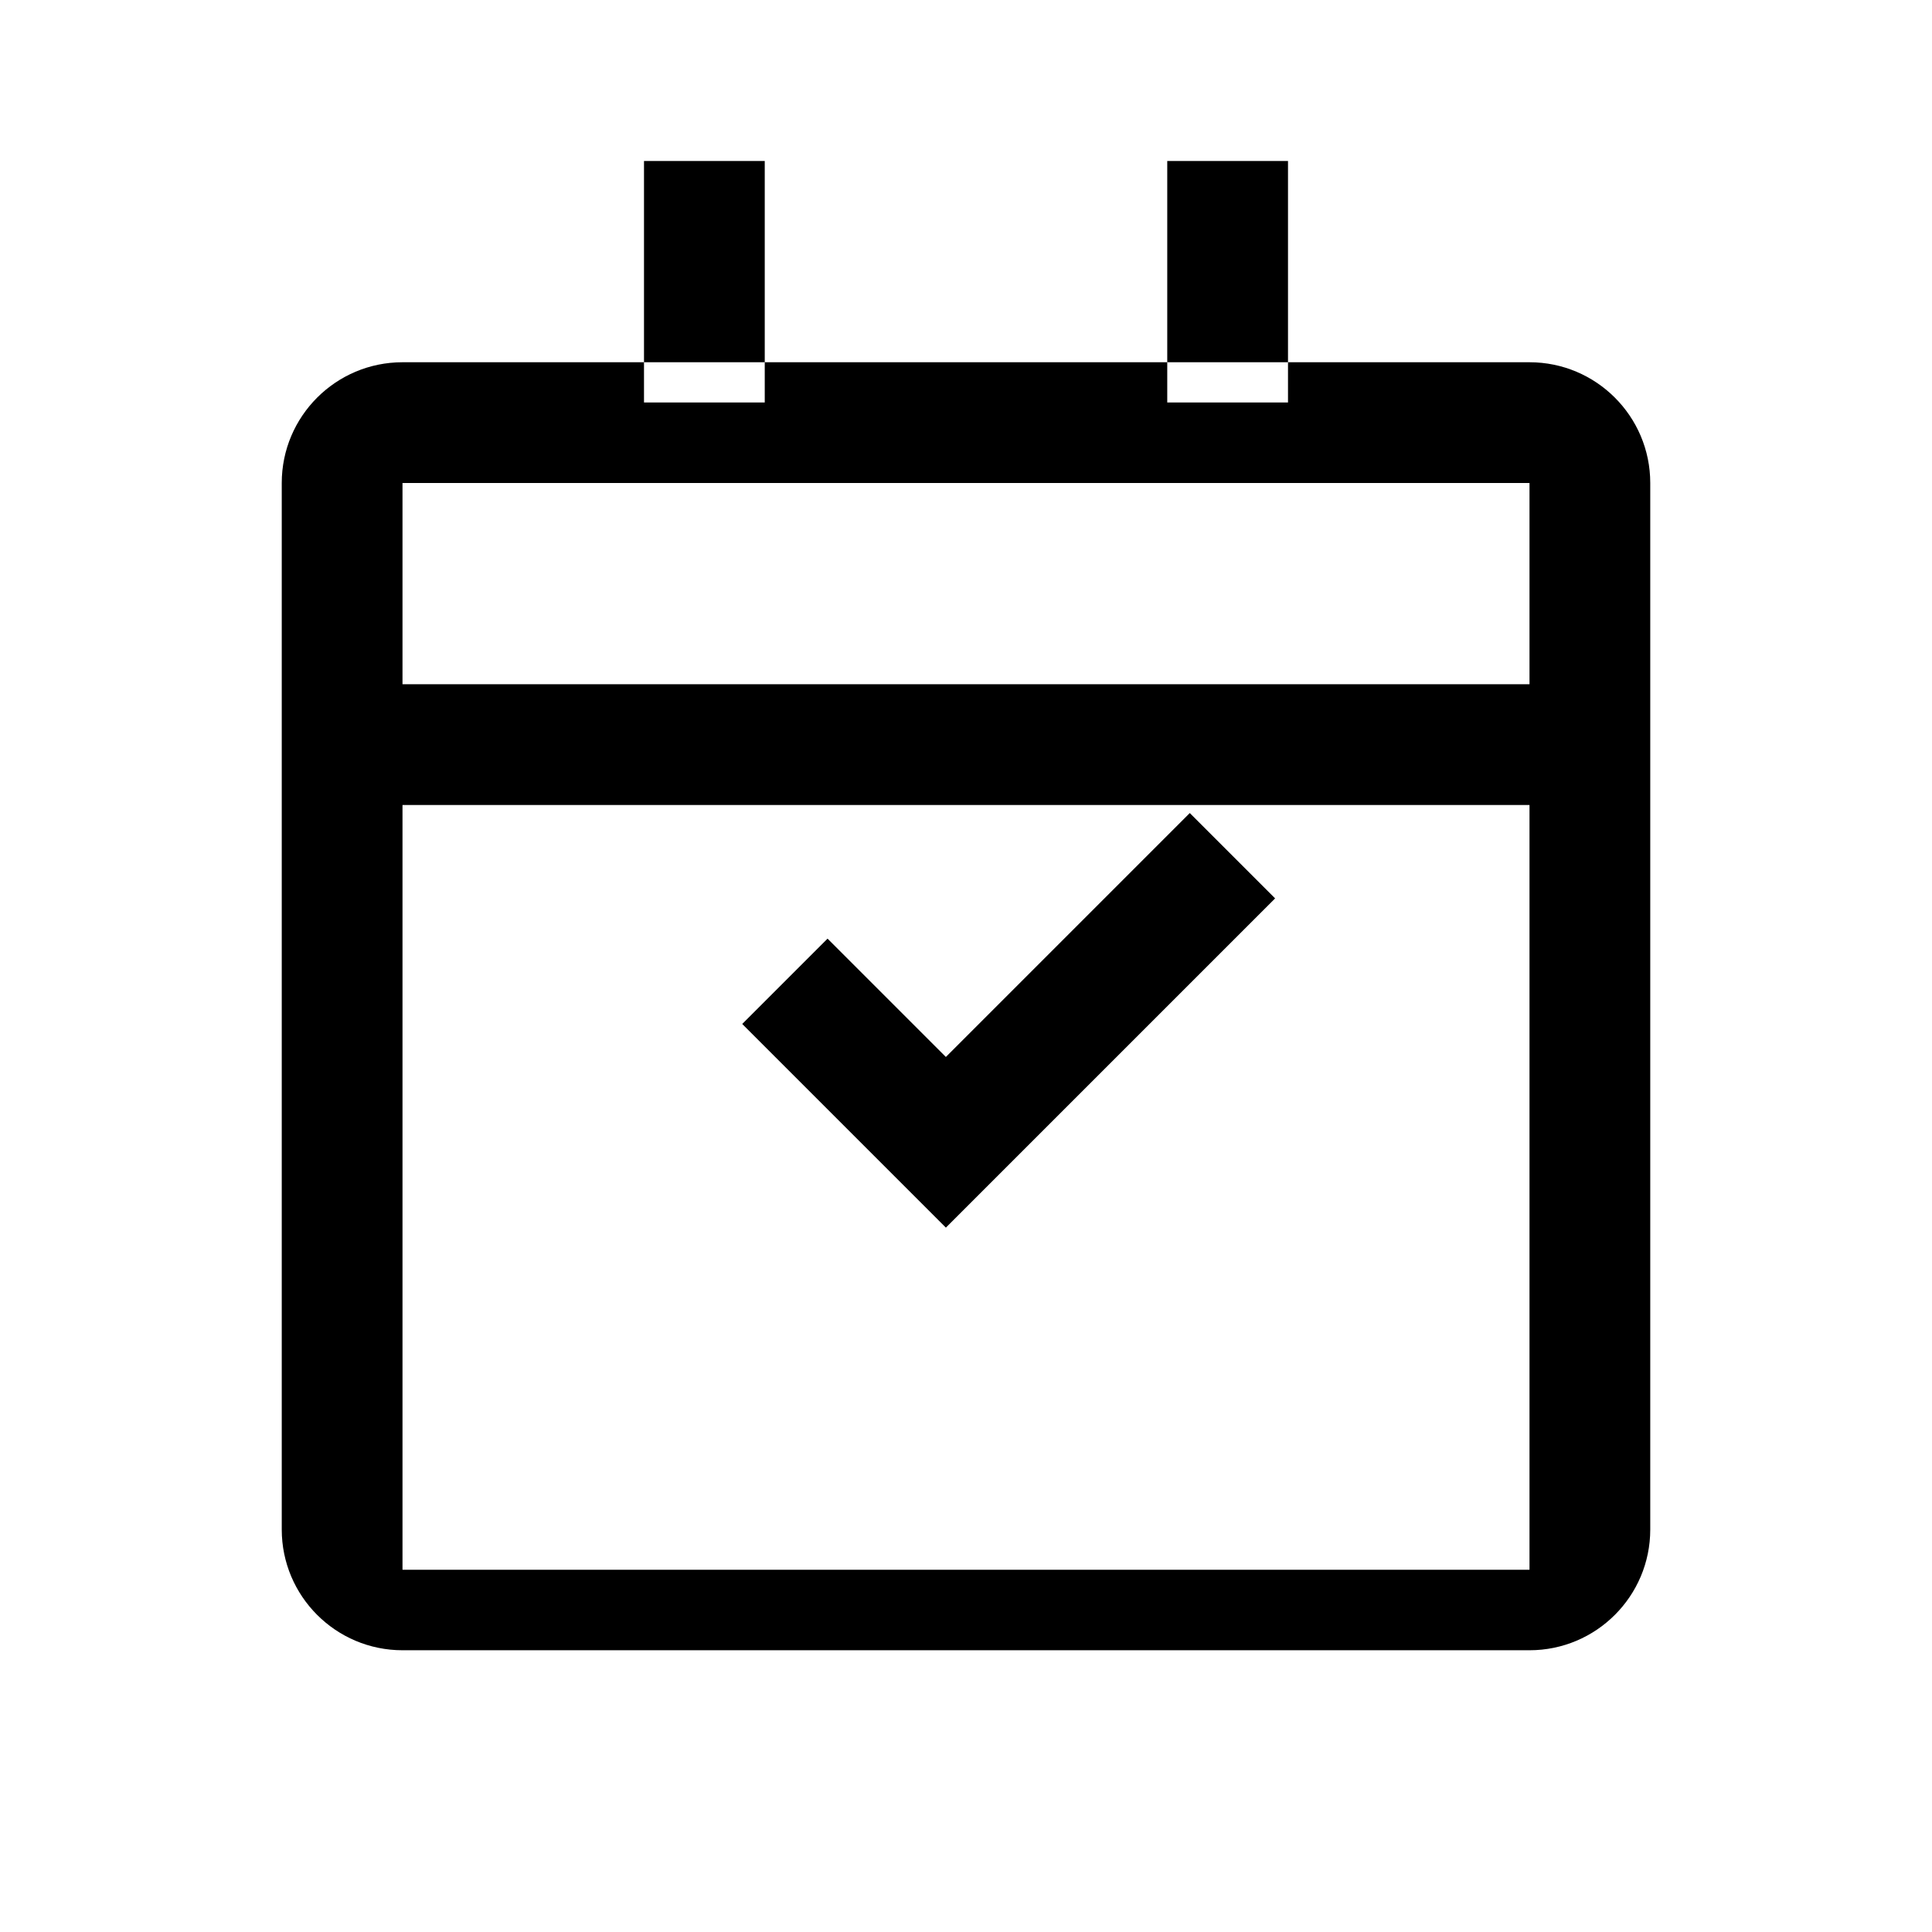
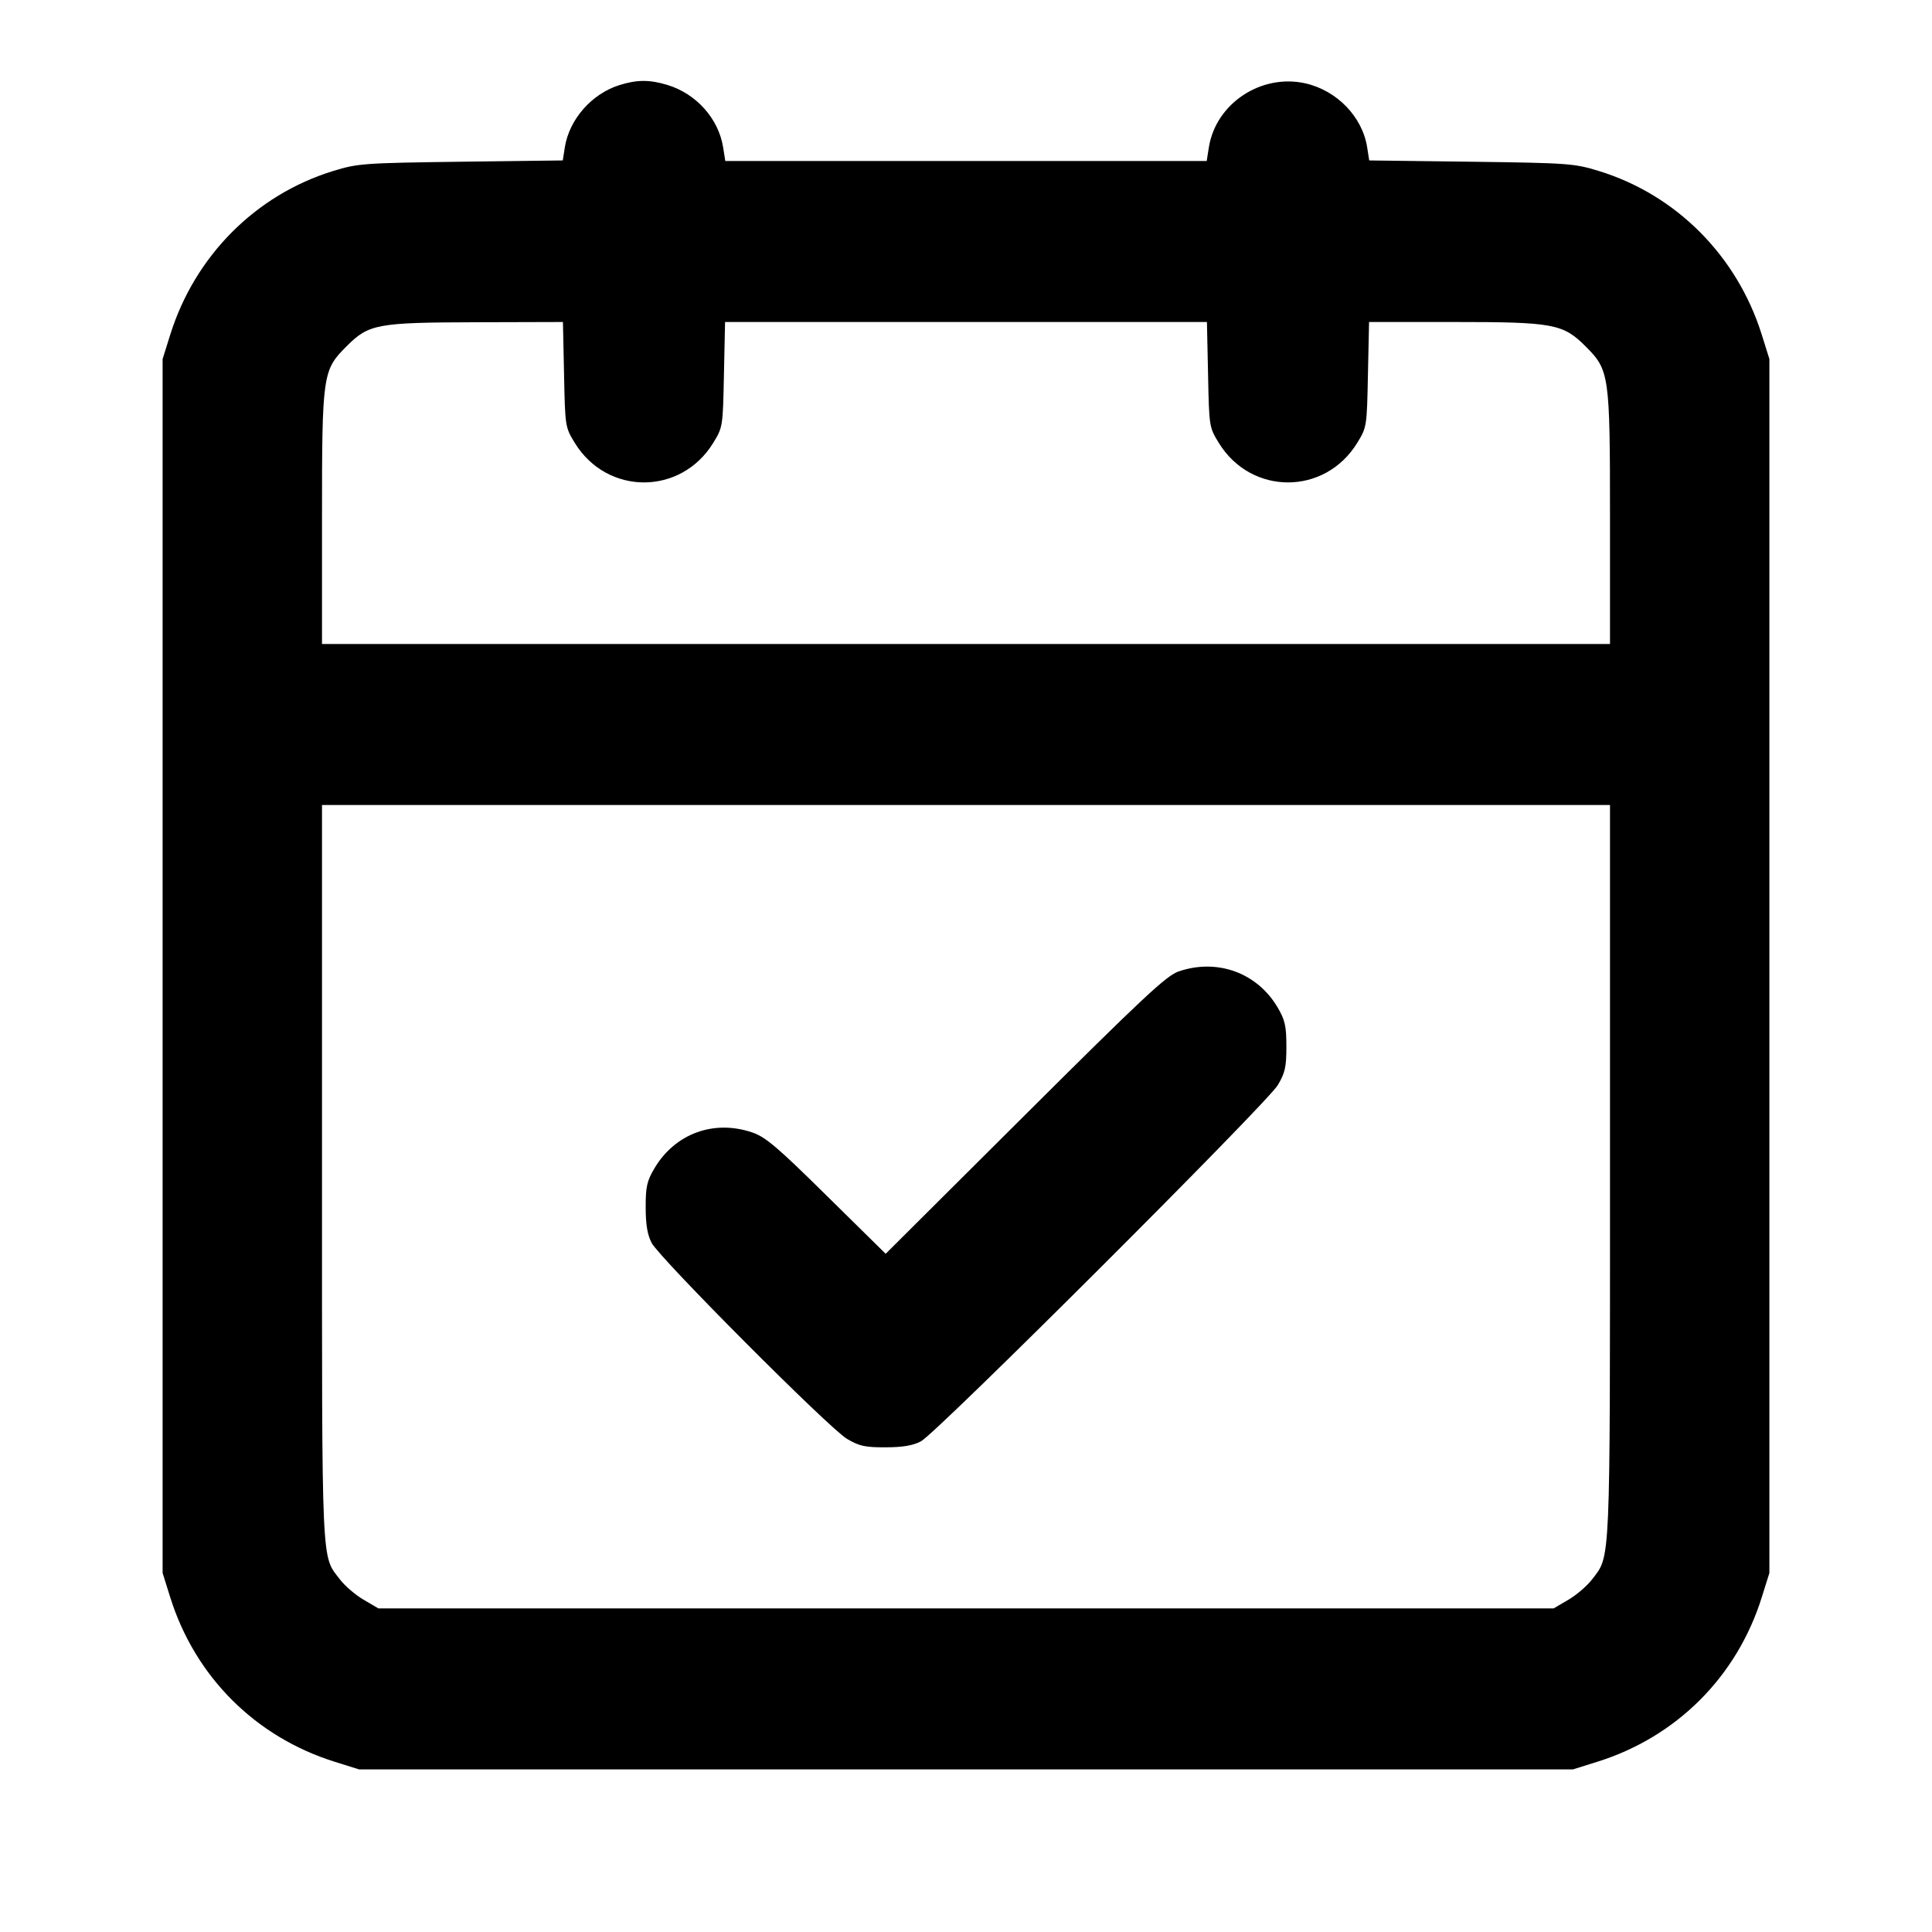
- <svg xmlns="http://www.w3.org/2000/svg" viewBox="0 0 24 24" fill="currentColor">
-   <path d="M8 2v3h1.5V2H8zm6.5 0v3H16V2h-1.5zM5 4.5h14c.828 0 1.5.672 1.5 1.5v13c0 .828-.672 1.5-1.5 1.5H5c-.828 0-1.5-.672-1.5-1.5V6c0-.828.672-1.5 1.5-1.5zM5 6v2.5h14V6H5zm0 4v9.5h14V10H5zm4.22 2.72 1.06-1.06 1.47 1.47 3.03-3.03 1.06 1.06-4.09 4.09-2.53-2.53z" />
+ <svg xmlns="http://www.w3.org/2000/svg" viewBox="0 0 24 24">
+   <path d="M7.695 1.057 C 7.351 1.165,7.073 1.481,7.017 1.827 L 6.991 1.993 5.725 2.009 C 4.518 2.025,4.445 2.030,4.139 2.124 C 3.176 2.420,2.420 3.180,2.114 4.160 L 2.020 4.460 2.020 12.000 L 2.020 19.540 2.114 19.840 C 2.422 20.827,3.173 21.578,4.160 21.886 L 4.460 21.980 12.000 21.980 L 19.540 21.980 19.840 21.886 C 20.827 21.578,21.578 20.827,21.886 19.840 L 21.980 19.540 21.980 12.000 L 21.980 4.460 21.886 4.160 C 21.580 3.180,20.824 2.420,19.861 2.124 C 19.555 2.030,19.482 2.025,18.275 2.009 L 17.009 1.993 16.983 1.827 C 16.922 1.448,16.606 1.123,16.214 1.035 C 15.666 0.913,15.104 1.285,15.017 1.830 L 14.990 2.000 12.000 2.000 L 9.010 2.000 8.983 1.830 C 8.926 1.473,8.648 1.163,8.290 1.055 C 8.068 0.988,7.913 0.989,7.695 1.057 M7.007 4.653 C 7.020 5.300,7.021 5.308,7.141 5.503 C 7.543 6.156,8.457 6.156,8.859 5.503 C 8.979 5.308,8.980 5.300,8.993 4.653 L 9.007 4.000 12.000 4.000 L 14.993 4.000 15.007 4.653 C 15.020 5.300,15.021 5.308,15.141 5.503 C 15.543 6.156,16.457 6.156,16.859 5.503 C 16.979 5.308,16.980 5.300,16.993 4.653 L 17.007 4.000 18.056 4.000 C 19.297 4.000,19.416 4.022,19.697 4.303 C 19.993 4.599,20.000 4.650,20.000 6.447 L 20.000 8.000 12.000 8.000 L 4.000 8.000 4.000 6.447 C 4.000 4.649,4.007 4.599,4.304 4.303 C 4.582 4.024,4.681 4.006,5.927 4.003 L 6.993 4.000 7.007 4.653 M20.000 14.554 C 20.000 19.497,20.008 19.318,19.779 19.618 C 19.718 19.698,19.585 19.813,19.484 19.872 L 19.300 19.980 12.000 19.980 L 4.700 19.980 4.516 19.872 C 4.415 19.813,4.284 19.700,4.225 19.623 C 3.989 19.314,4.000 19.557,4.000 14.575 L 4.000 10.000 12.000 10.000 L 20.000 10.000 20.000 14.554 M14.640 12.068 C 14.488 12.121,14.196 12.394,12.731 13.853 L 11.002 15.575 10.271 14.855 C 9.655 14.247,9.509 14.123,9.343 14.067 C 8.865 13.905,8.383 14.083,8.128 14.516 C 8.036 14.672,8.020 14.745,8.021 15.000 C 8.021 15.213,8.043 15.341,8.095 15.440 C 8.197 15.633,10.297 17.740,10.520 17.873 C 10.673 17.964,10.745 17.980,11.000 17.979 C 11.212 17.979,11.341 17.957,11.440 17.905 C 11.632 17.805,15.739 13.705,15.873 13.480 C 15.964 13.328,15.980 13.254,15.980 13.000 C 15.980 12.746,15.963 12.672,15.872 12.516 C 15.617 12.083,15.121 11.903,14.640 12.068 " fill-rule="evenodd" fill="currentColor" />
</svg>
